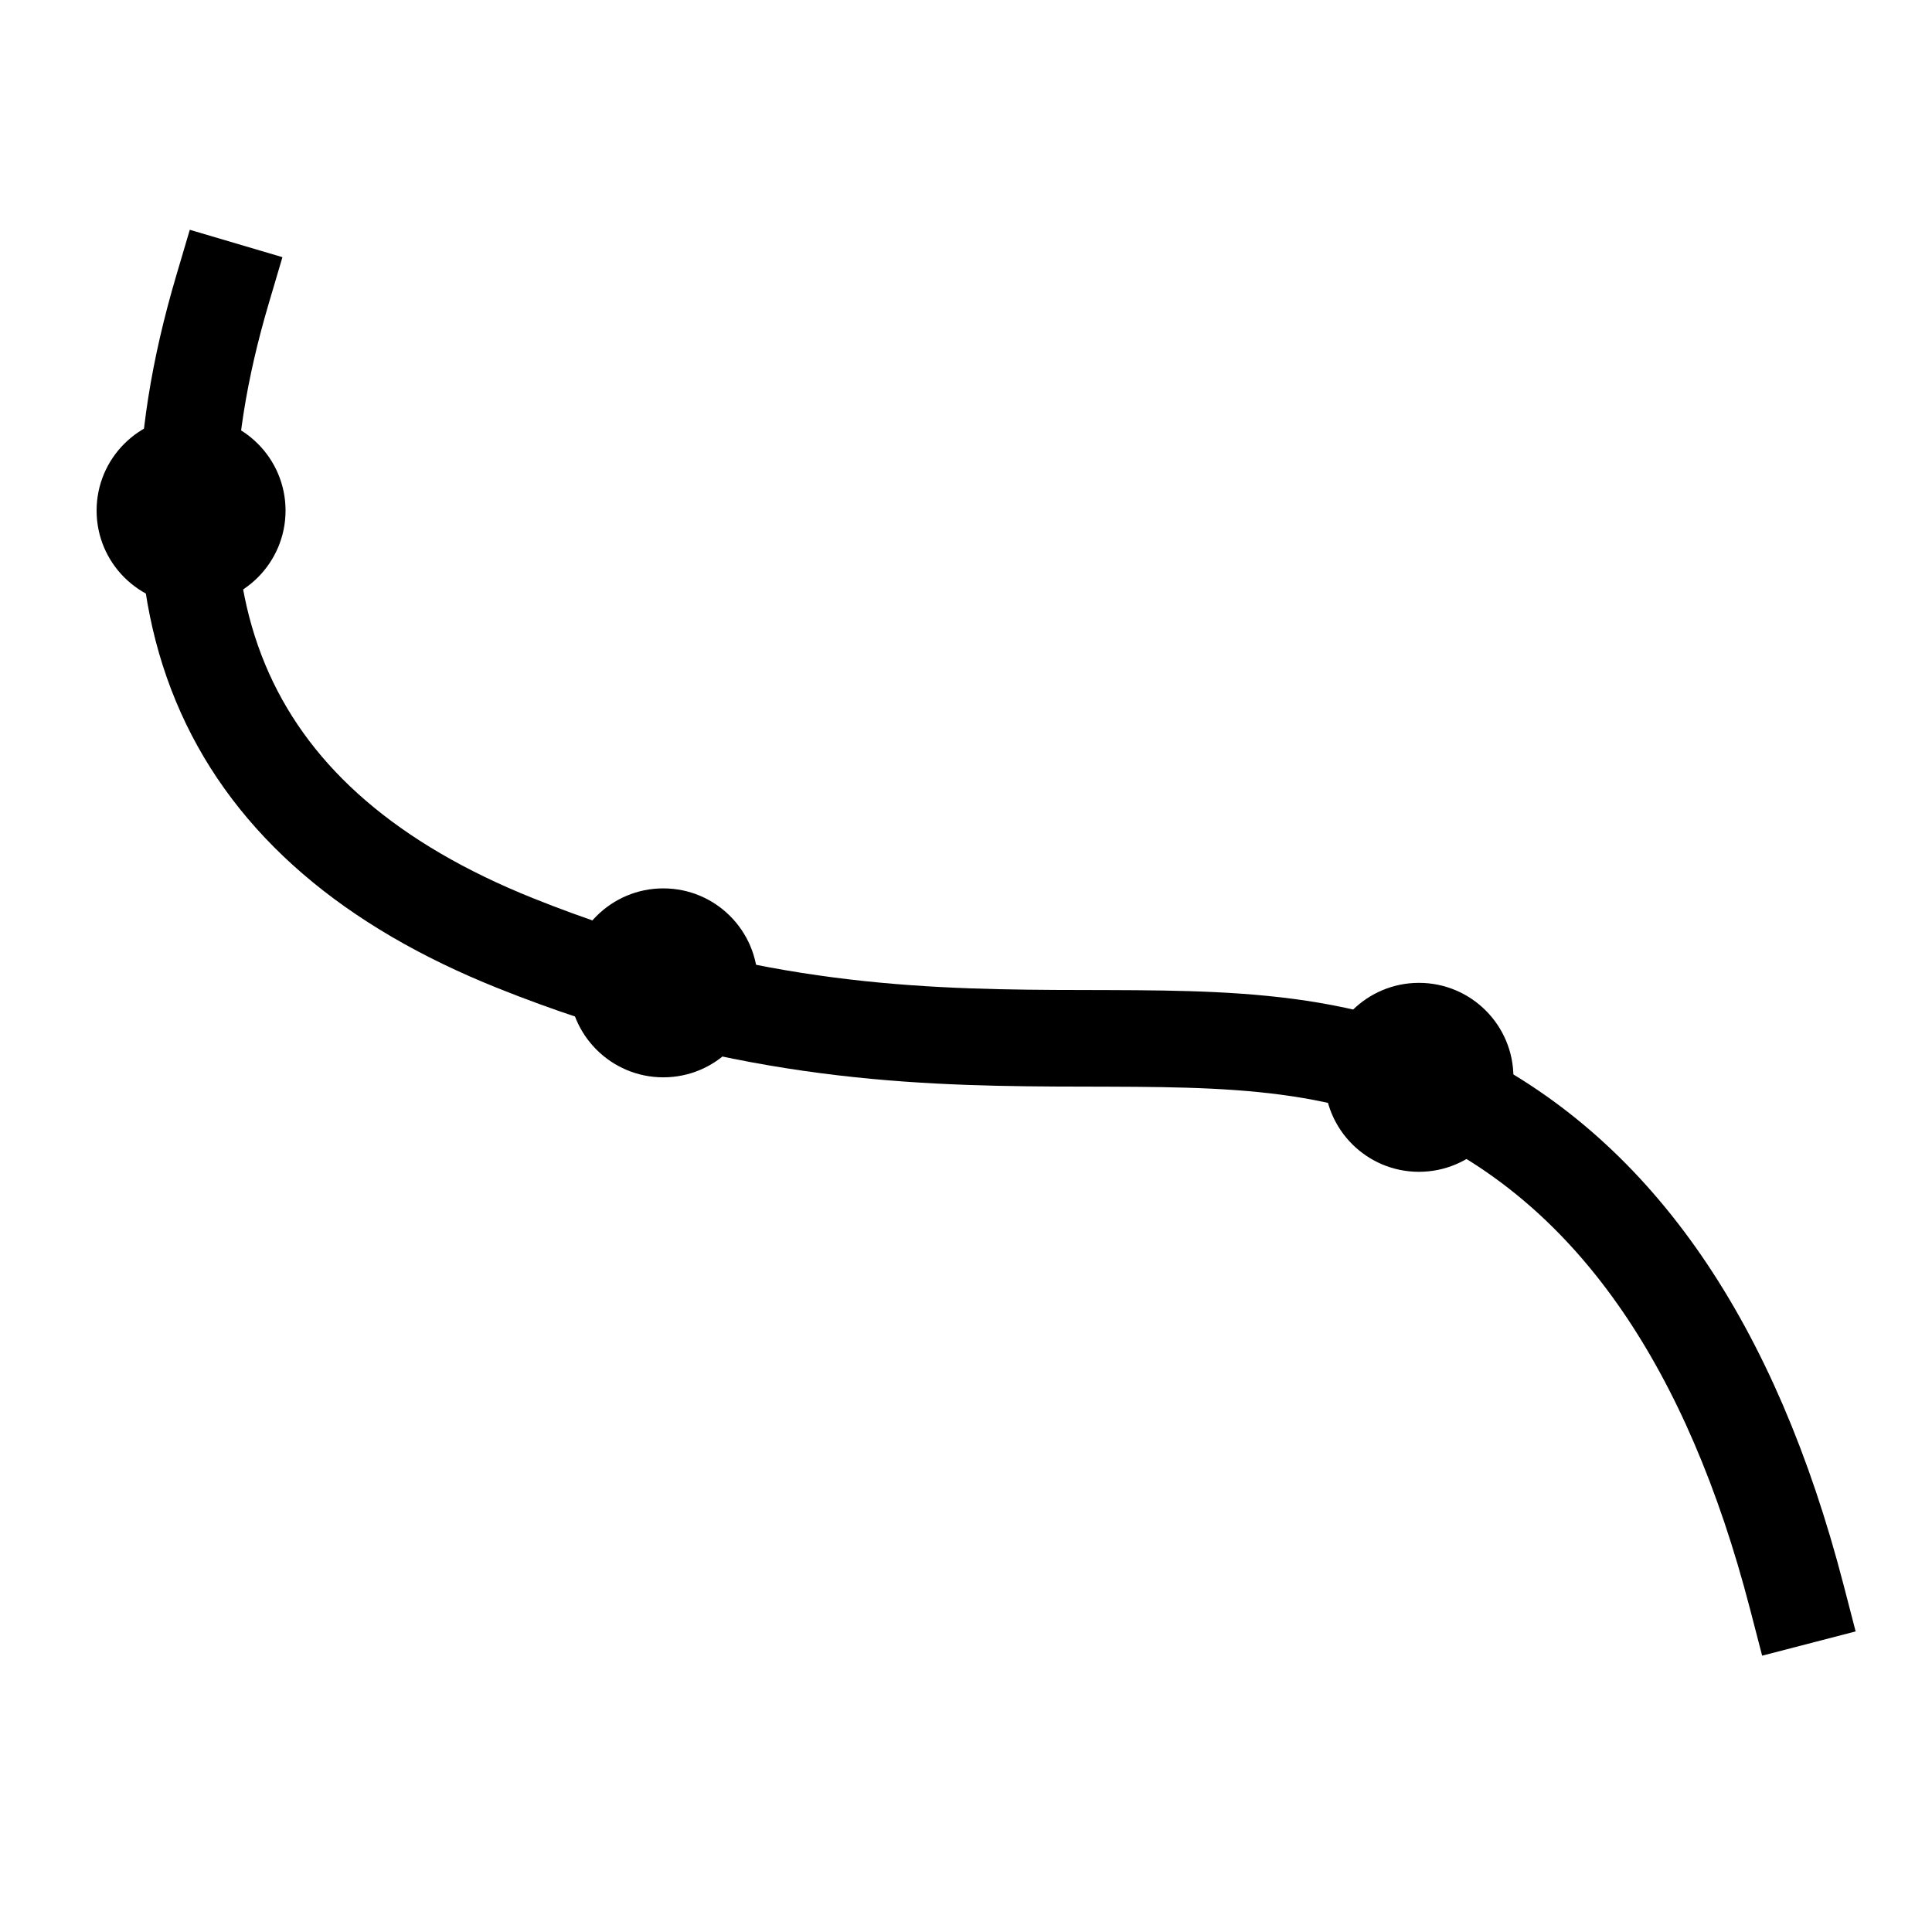
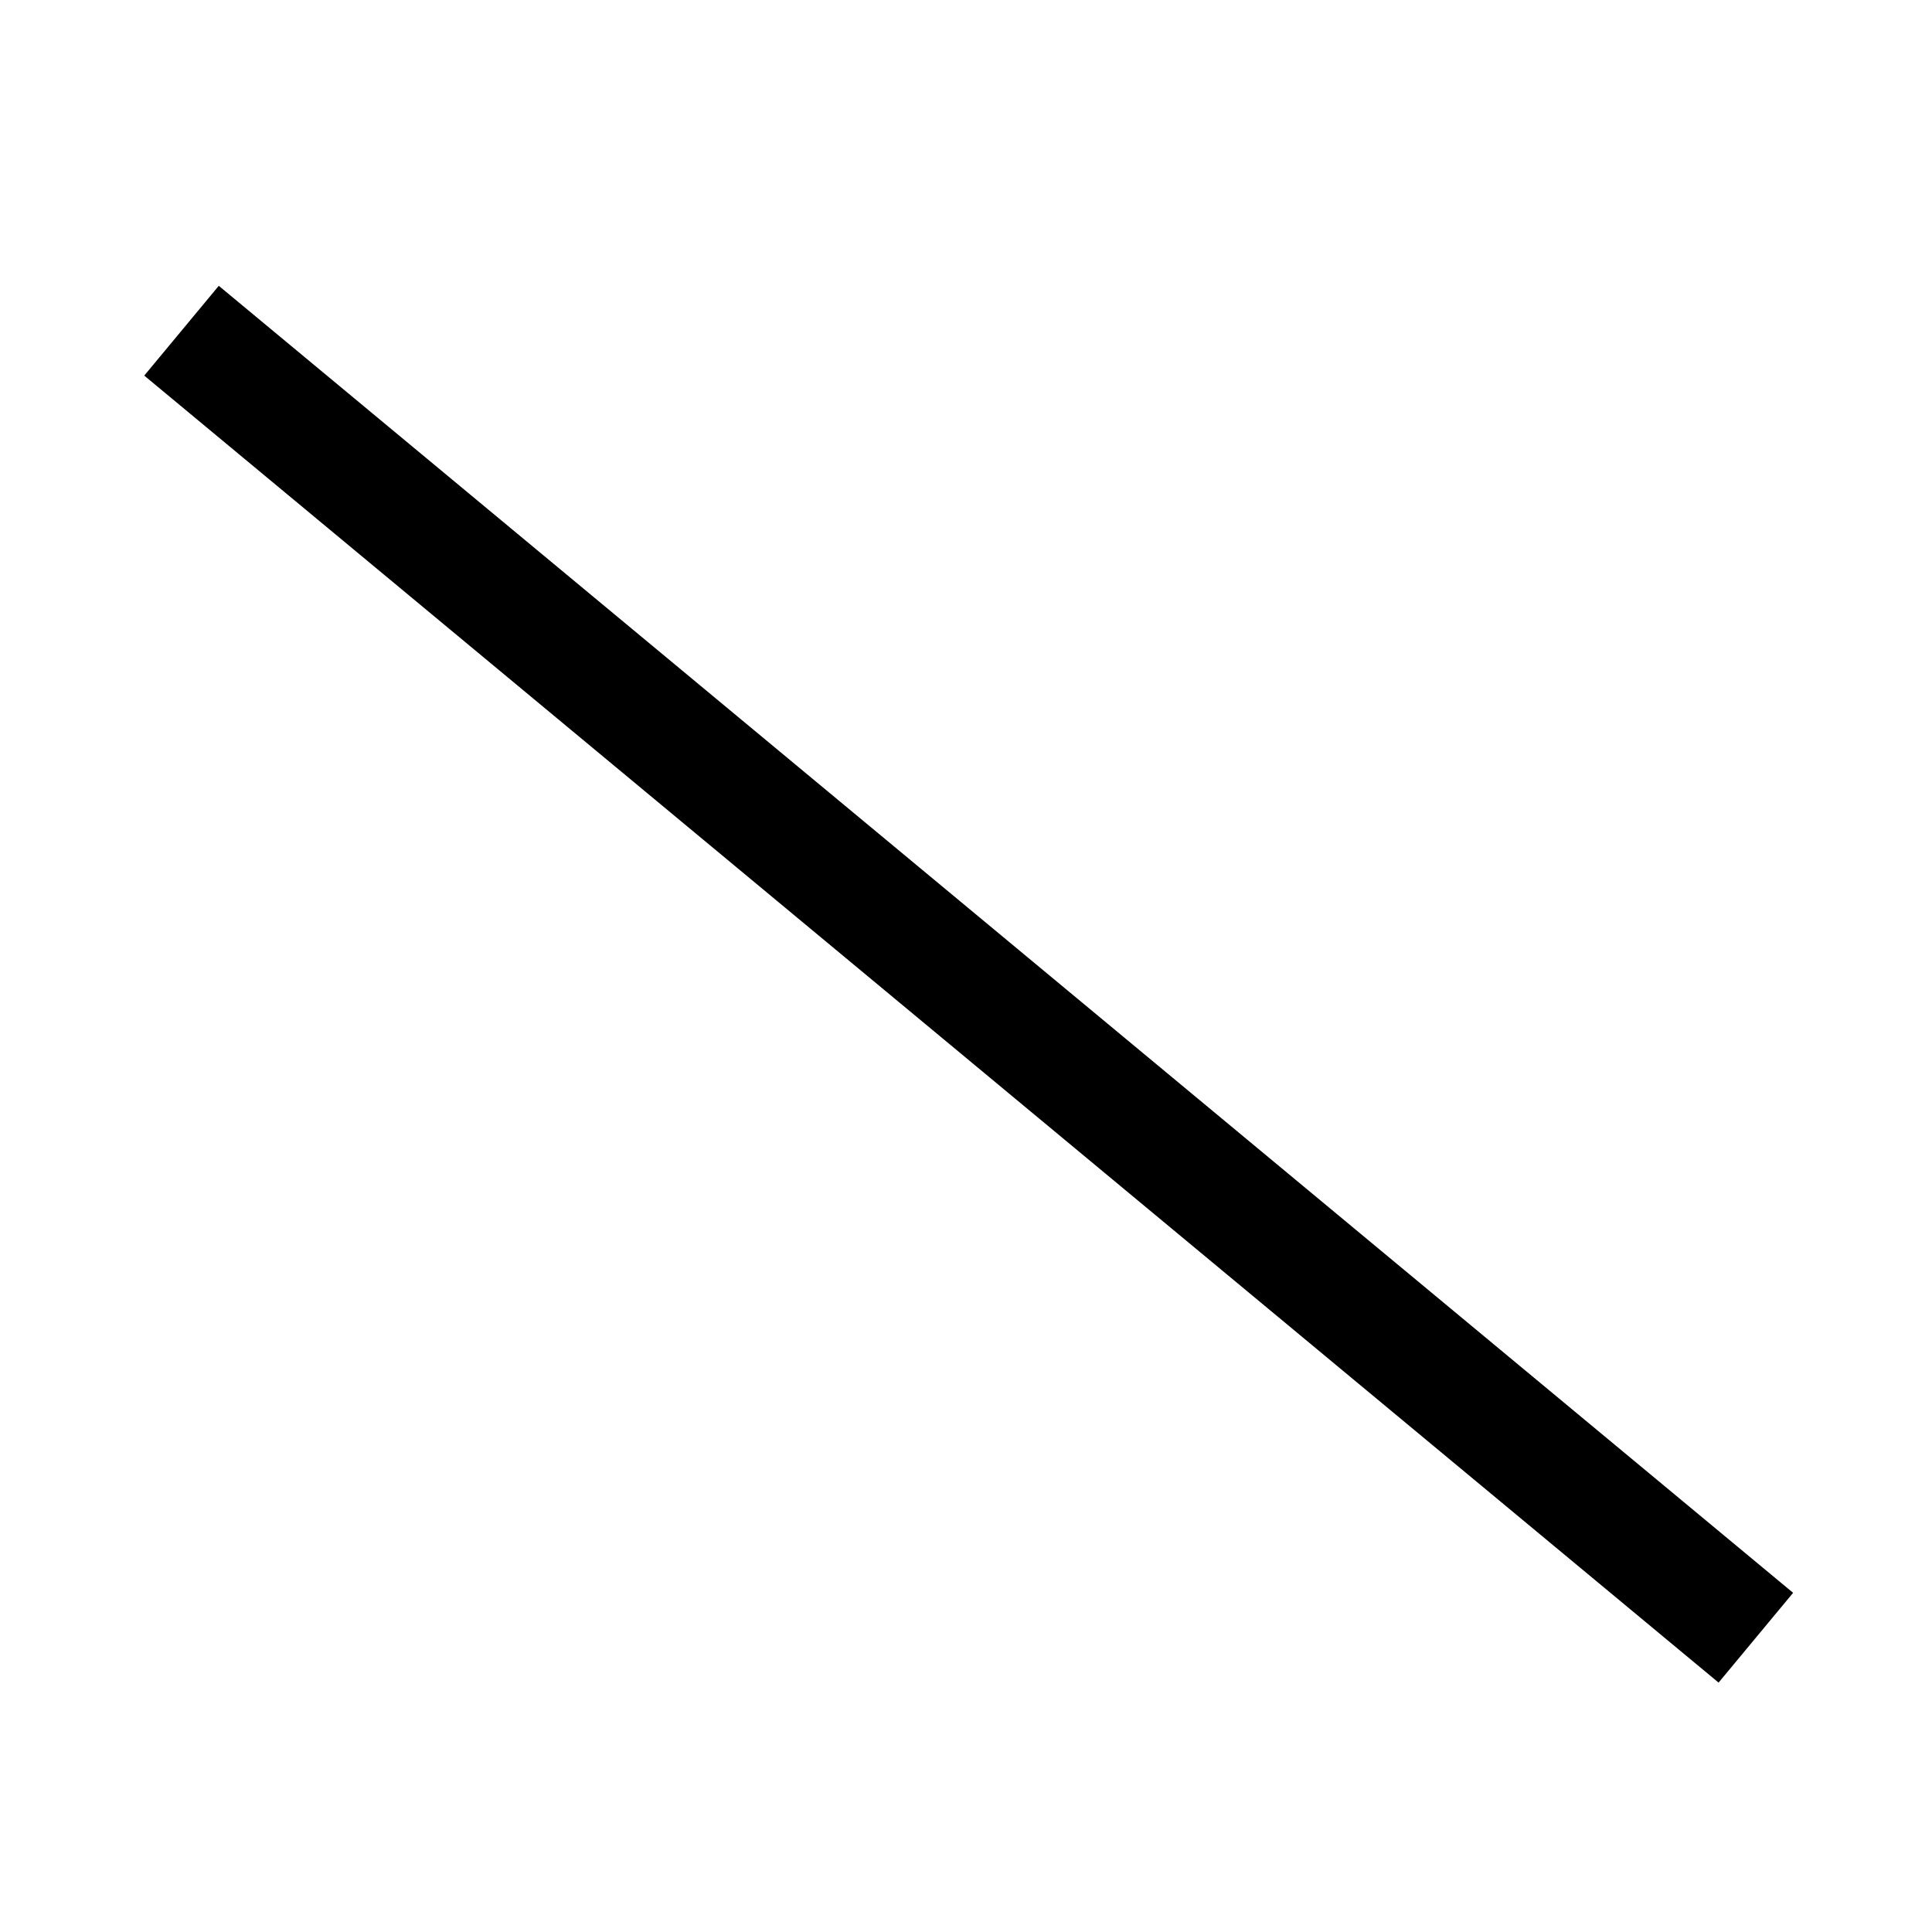
- <svg xmlns="http://www.w3.org/2000/svg" width="40" height="40">
-   <g transform="translate(2 6)" fill="none" fill-rule="evenodd">
-     <path d="M2.605 0c-1.956 6.618.068 11.128 6.072 13.53 9.005 3.604 14.282.585 19.39 3.156C31.473 18.4 33.85 21.858 35.2 27.06" stroke="#000" stroke-width="2" stroke-linecap="square" />
-     <circle fill="#000" cx="1.956" cy="4.571" r="1.956" />
-     <circle fill="#000" cx="11.733" cy="14.349" r="1.956" />
-     <circle fill="#000" cx="27.378" cy="16.305" r="1.956" />
+ <svg xmlns="http://www.w3.org/2000/svg" width="40" height="40" version="1.1" id="svg12">
+   <defs id="defs16" />
+   <g transform="translate(2 6)" fill="none" fill-rule="evenodd" id="g10">
+     <path style="display:inline;fill:none;fill-rule:evenodd;stroke:#000000;stroke-width:2.416;stroke-linecap:butt;stroke-linejoin:miter;stroke-miterlimit:4;stroke-dasharray:none;stroke-opacity:1" d="M 1.758,0.847 34.353,27.907" id="path828" />
  </g>
</svg>
